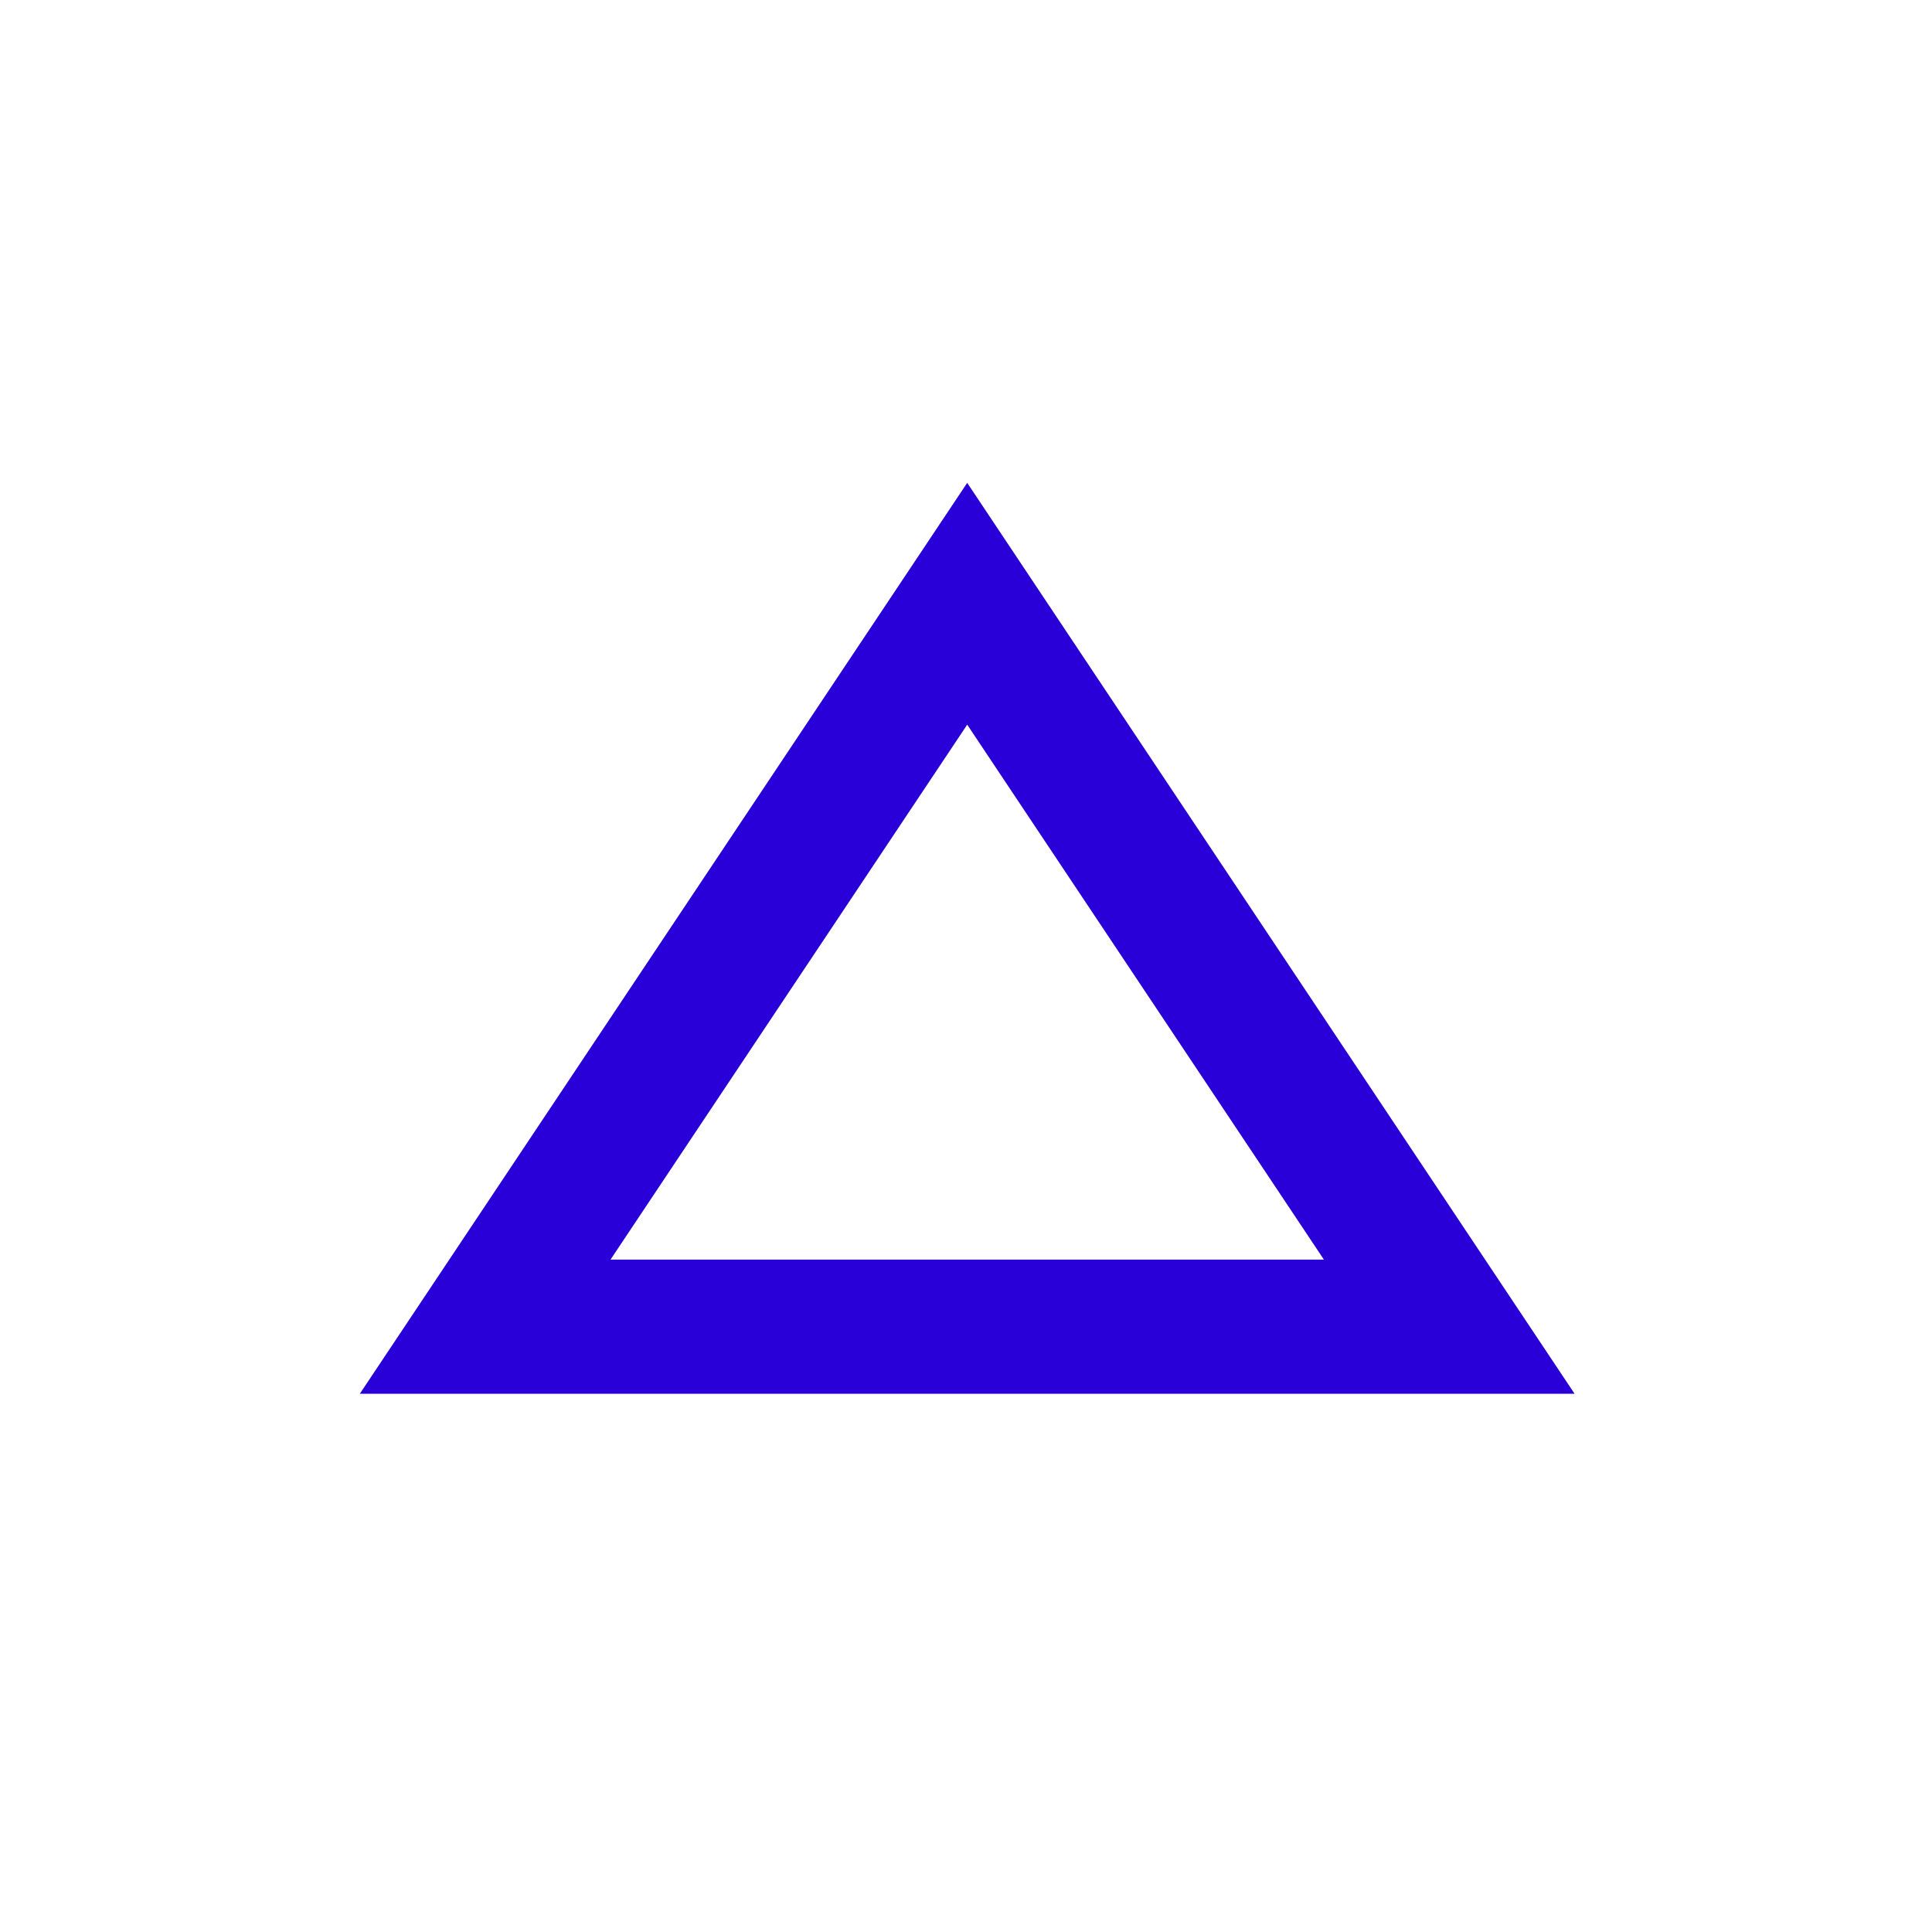
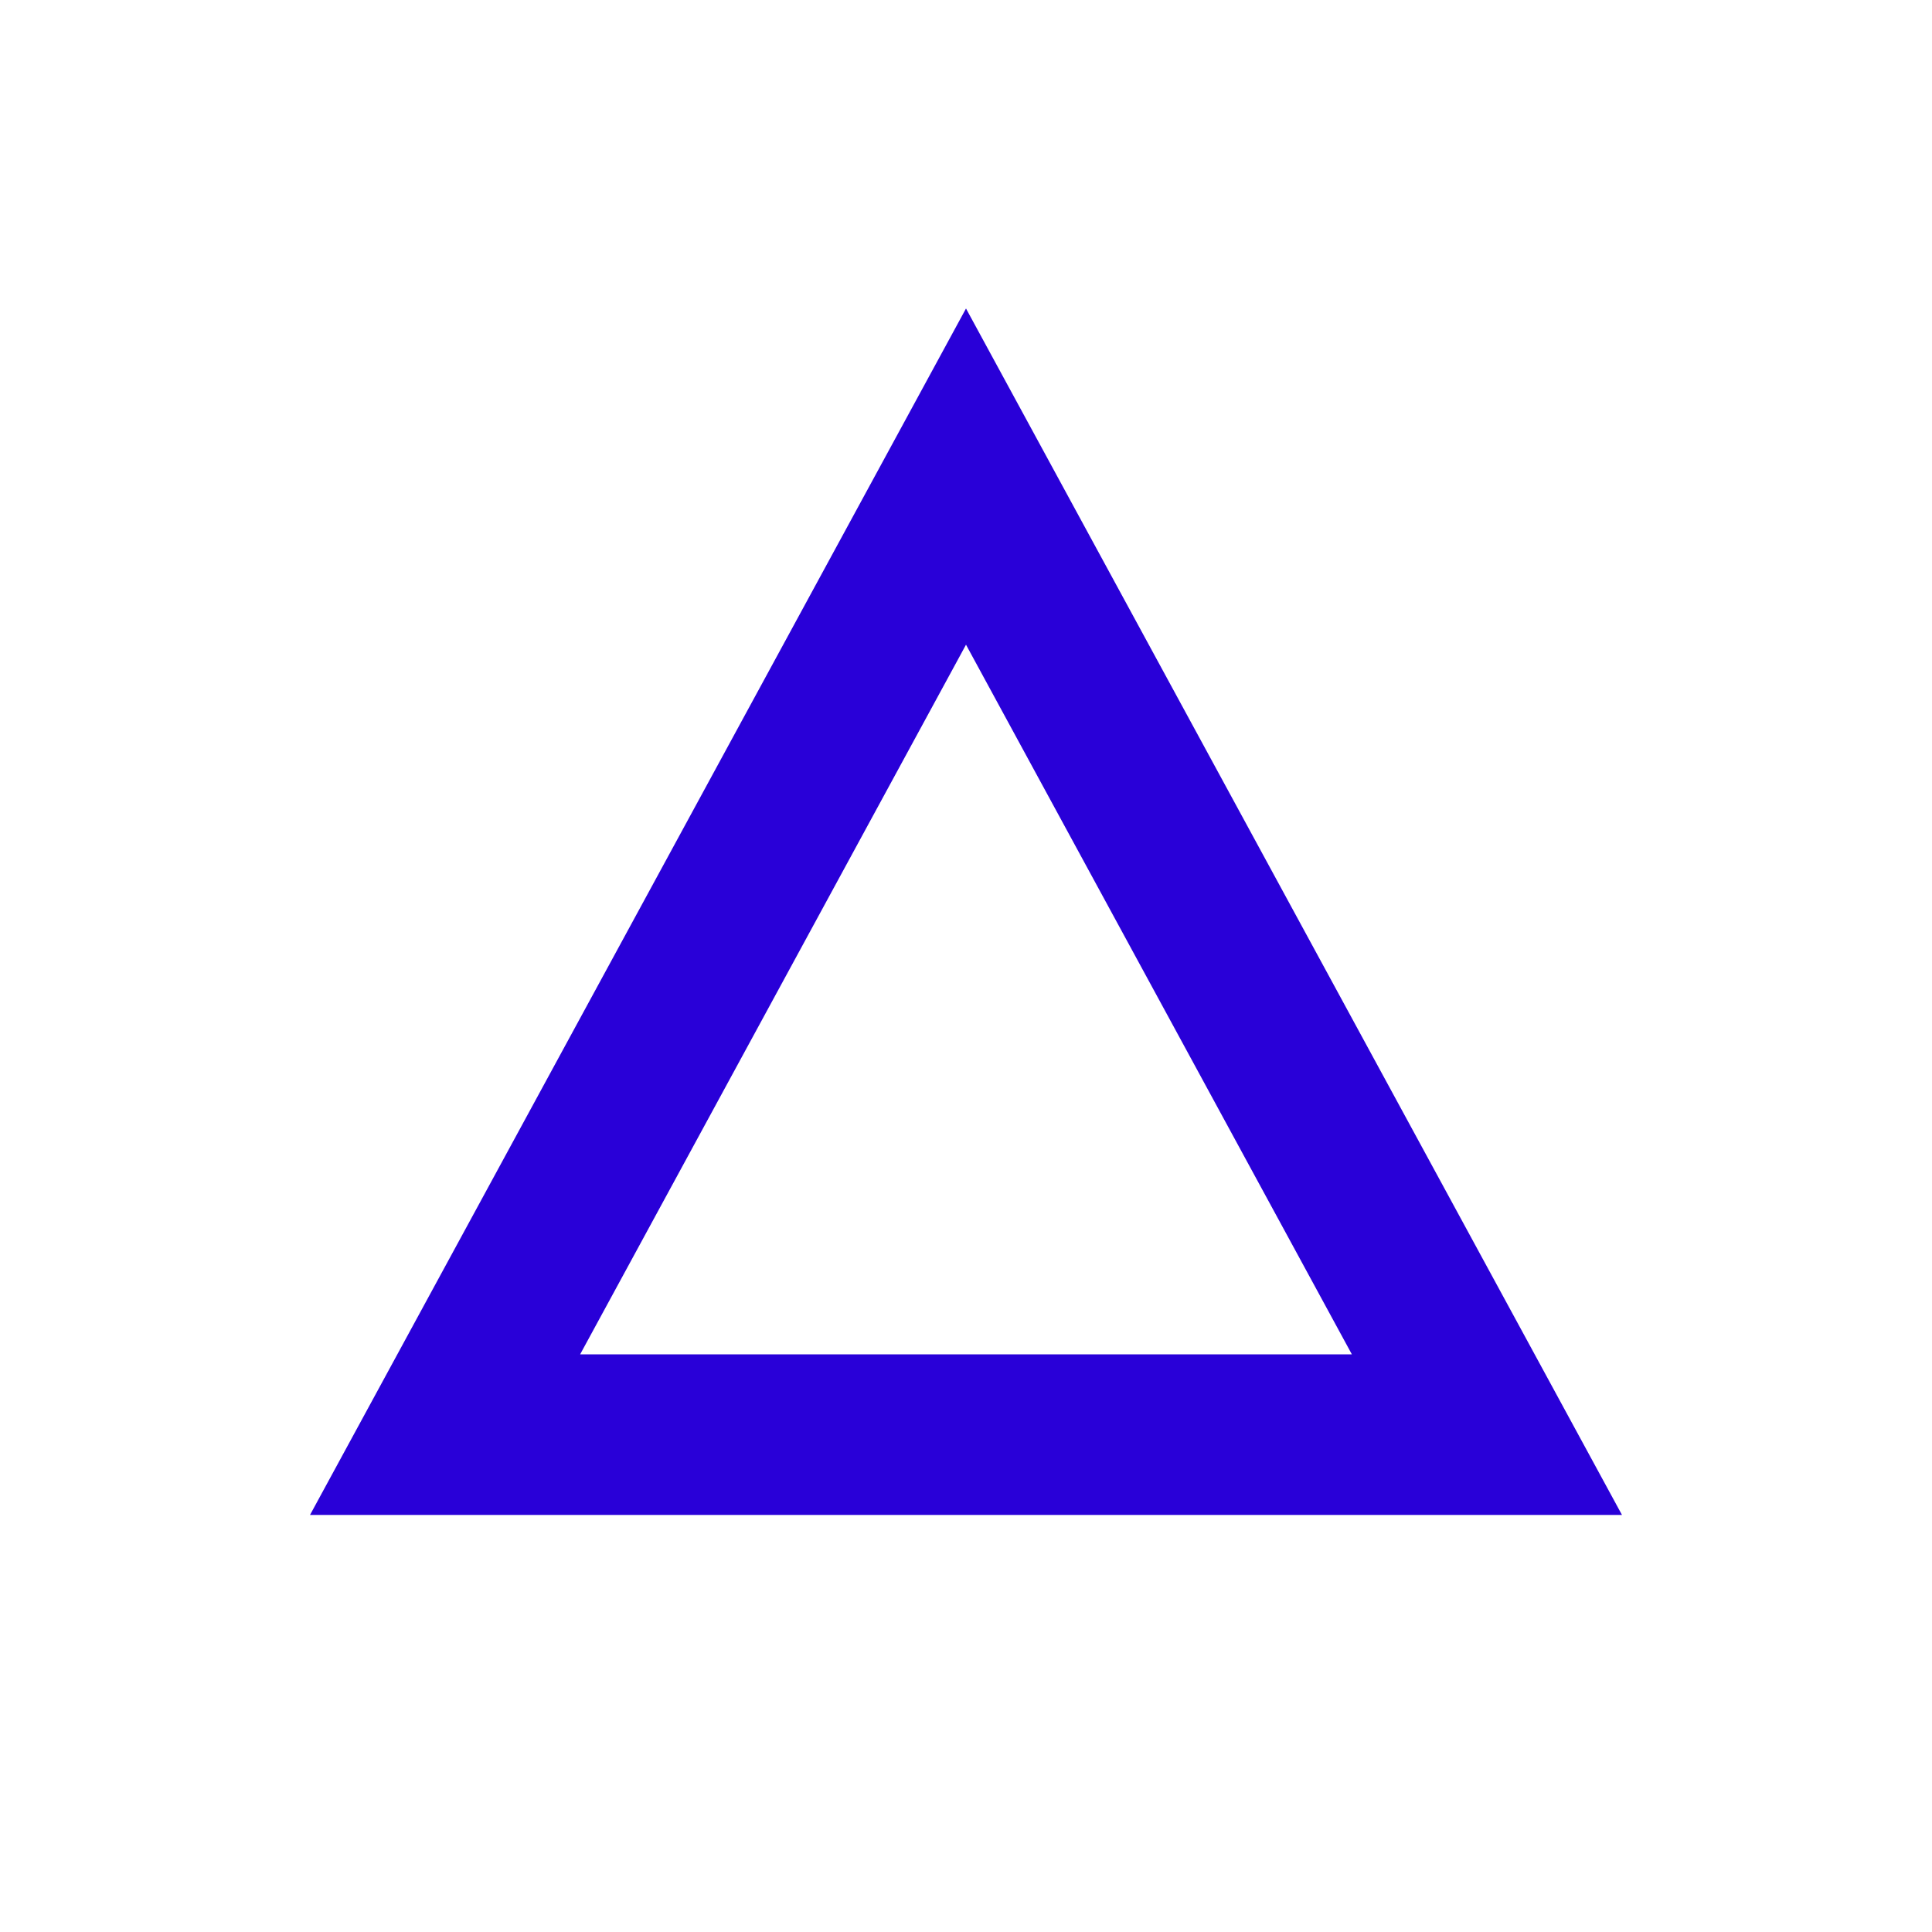
<svg xmlns="http://www.w3.org/2000/svg" xmlns:xlink="http://www.w3.org/1999/xlink" width="16" height="16" id="svg2" version="1.0">
  <defs id="defs4">
    <linearGradient id="linearGradient13615">
      <stop style="stop-color:#01d0fc;stop-opacity:1;" offset="0" id="stop13617" />
      <stop style="stop-color:#025a6d;stop-opacity:1;" offset="1" id="stop13619" />
    </linearGradient>
    <linearGradient id="linearGradient9212">
      <stop style="stop-color:#07e60b;stop-opacity:1;" offset="0" id="stop9214" />
      <stop style="stop-color:#045906;stop-opacity:1;" offset="1" id="stop9216" />
    </linearGradient>
    <linearGradient id="linearGradient3352">
      <stop style="stop-color:#ff3f00;stop-opacity:1;" offset="0" id="stop3354" />
      <stop style="stop-color:#842405;stop-opacity:1;" offset="1" id="stop3356" />
    </linearGradient>
    <linearGradient id="linearGradient39619">
      <stop style="stop-color:#ff03ae;stop-opacity:1;" offset="0" id="stop39621" />
      <stop style="stop-color:#5c013f;stop-opacity:0.99;" offset="1" id="stop39623" />
    </linearGradient>
    <linearGradient id="linearGradient38642">
      <stop style="stop-color:#f72800;stop-opacity:1;" offset="0" id="stop38644" />
      <stop style="stop-color:#661708;stop-opacity:1;" offset="1" id="stop38646" />
    </linearGradient>
    <linearGradient id="linearGradient37664">
      <stop style="stop-color:#e0b000;stop-opacity:1;" offset="0" id="stop37666" />
      <stop style="stop-color:#665000;stop-opacity:1;" offset="1" id="stop37668" />
    </linearGradient>
    <linearGradient id="linearGradient21624">
      <stop style="stop-color:#077f22;stop-opacity:1;" offset="0" id="stop21626" />
      <stop style="stop-color:#00ff39;stop-opacity:1;" offset="1" id="stop21628" />
    </linearGradient>
    <linearGradient xlink:href="#linearGradient37664" id="linearGradient37670" x1="8.01" y1="2.935" x2="8.01" y2="14.917" gradientUnits="userSpaceOnUse" />
    <linearGradient xlink:href="#linearGradient39619" id="linearGradient39625" x1="8.01" y1="2.796" x2="8.01" y2="14.917" gradientUnits="userSpaceOnUse" />
    <linearGradient xlink:href="#linearGradient3352" id="linearGradient3358" x1="10.409" y1="4.581" x2="10.409" y2="10.762" gradientUnits="userSpaceOnUse" />
    <linearGradient xlink:href="#linearGradient13615" id="linearGradient13621" x1="8.72" y1="3.889" x2="8.531" y2="13.559" gradientUnits="userSpaceOnUse" gradientTransform="matrix(1.010088,0,0,1.010088,0.2935083,-0.3578444)" />
  </defs>
  <g id="layer1">
-     <path style="fill:none;fill-opacity:1;stroke:#2900d8;stroke-width:1.111;stroke-miterlimit:4;stroke-opacity:1" d="M 4.018,10.987 L 8.01,5 L 12.002,10.987 L 4.018,10.987 z " id="rect3165" />
+     <path style="fill:none;fill-opacity:1;stroke:#2900d8;stroke-width:1.33;stroke-miterlimit:4;stroke-opacity:1" d="M 3.686,11.881 L 8,3.947 L 12.314,11.881 L 3.686,11.881 z " id="rect3165" />
  </g>
</svg>
